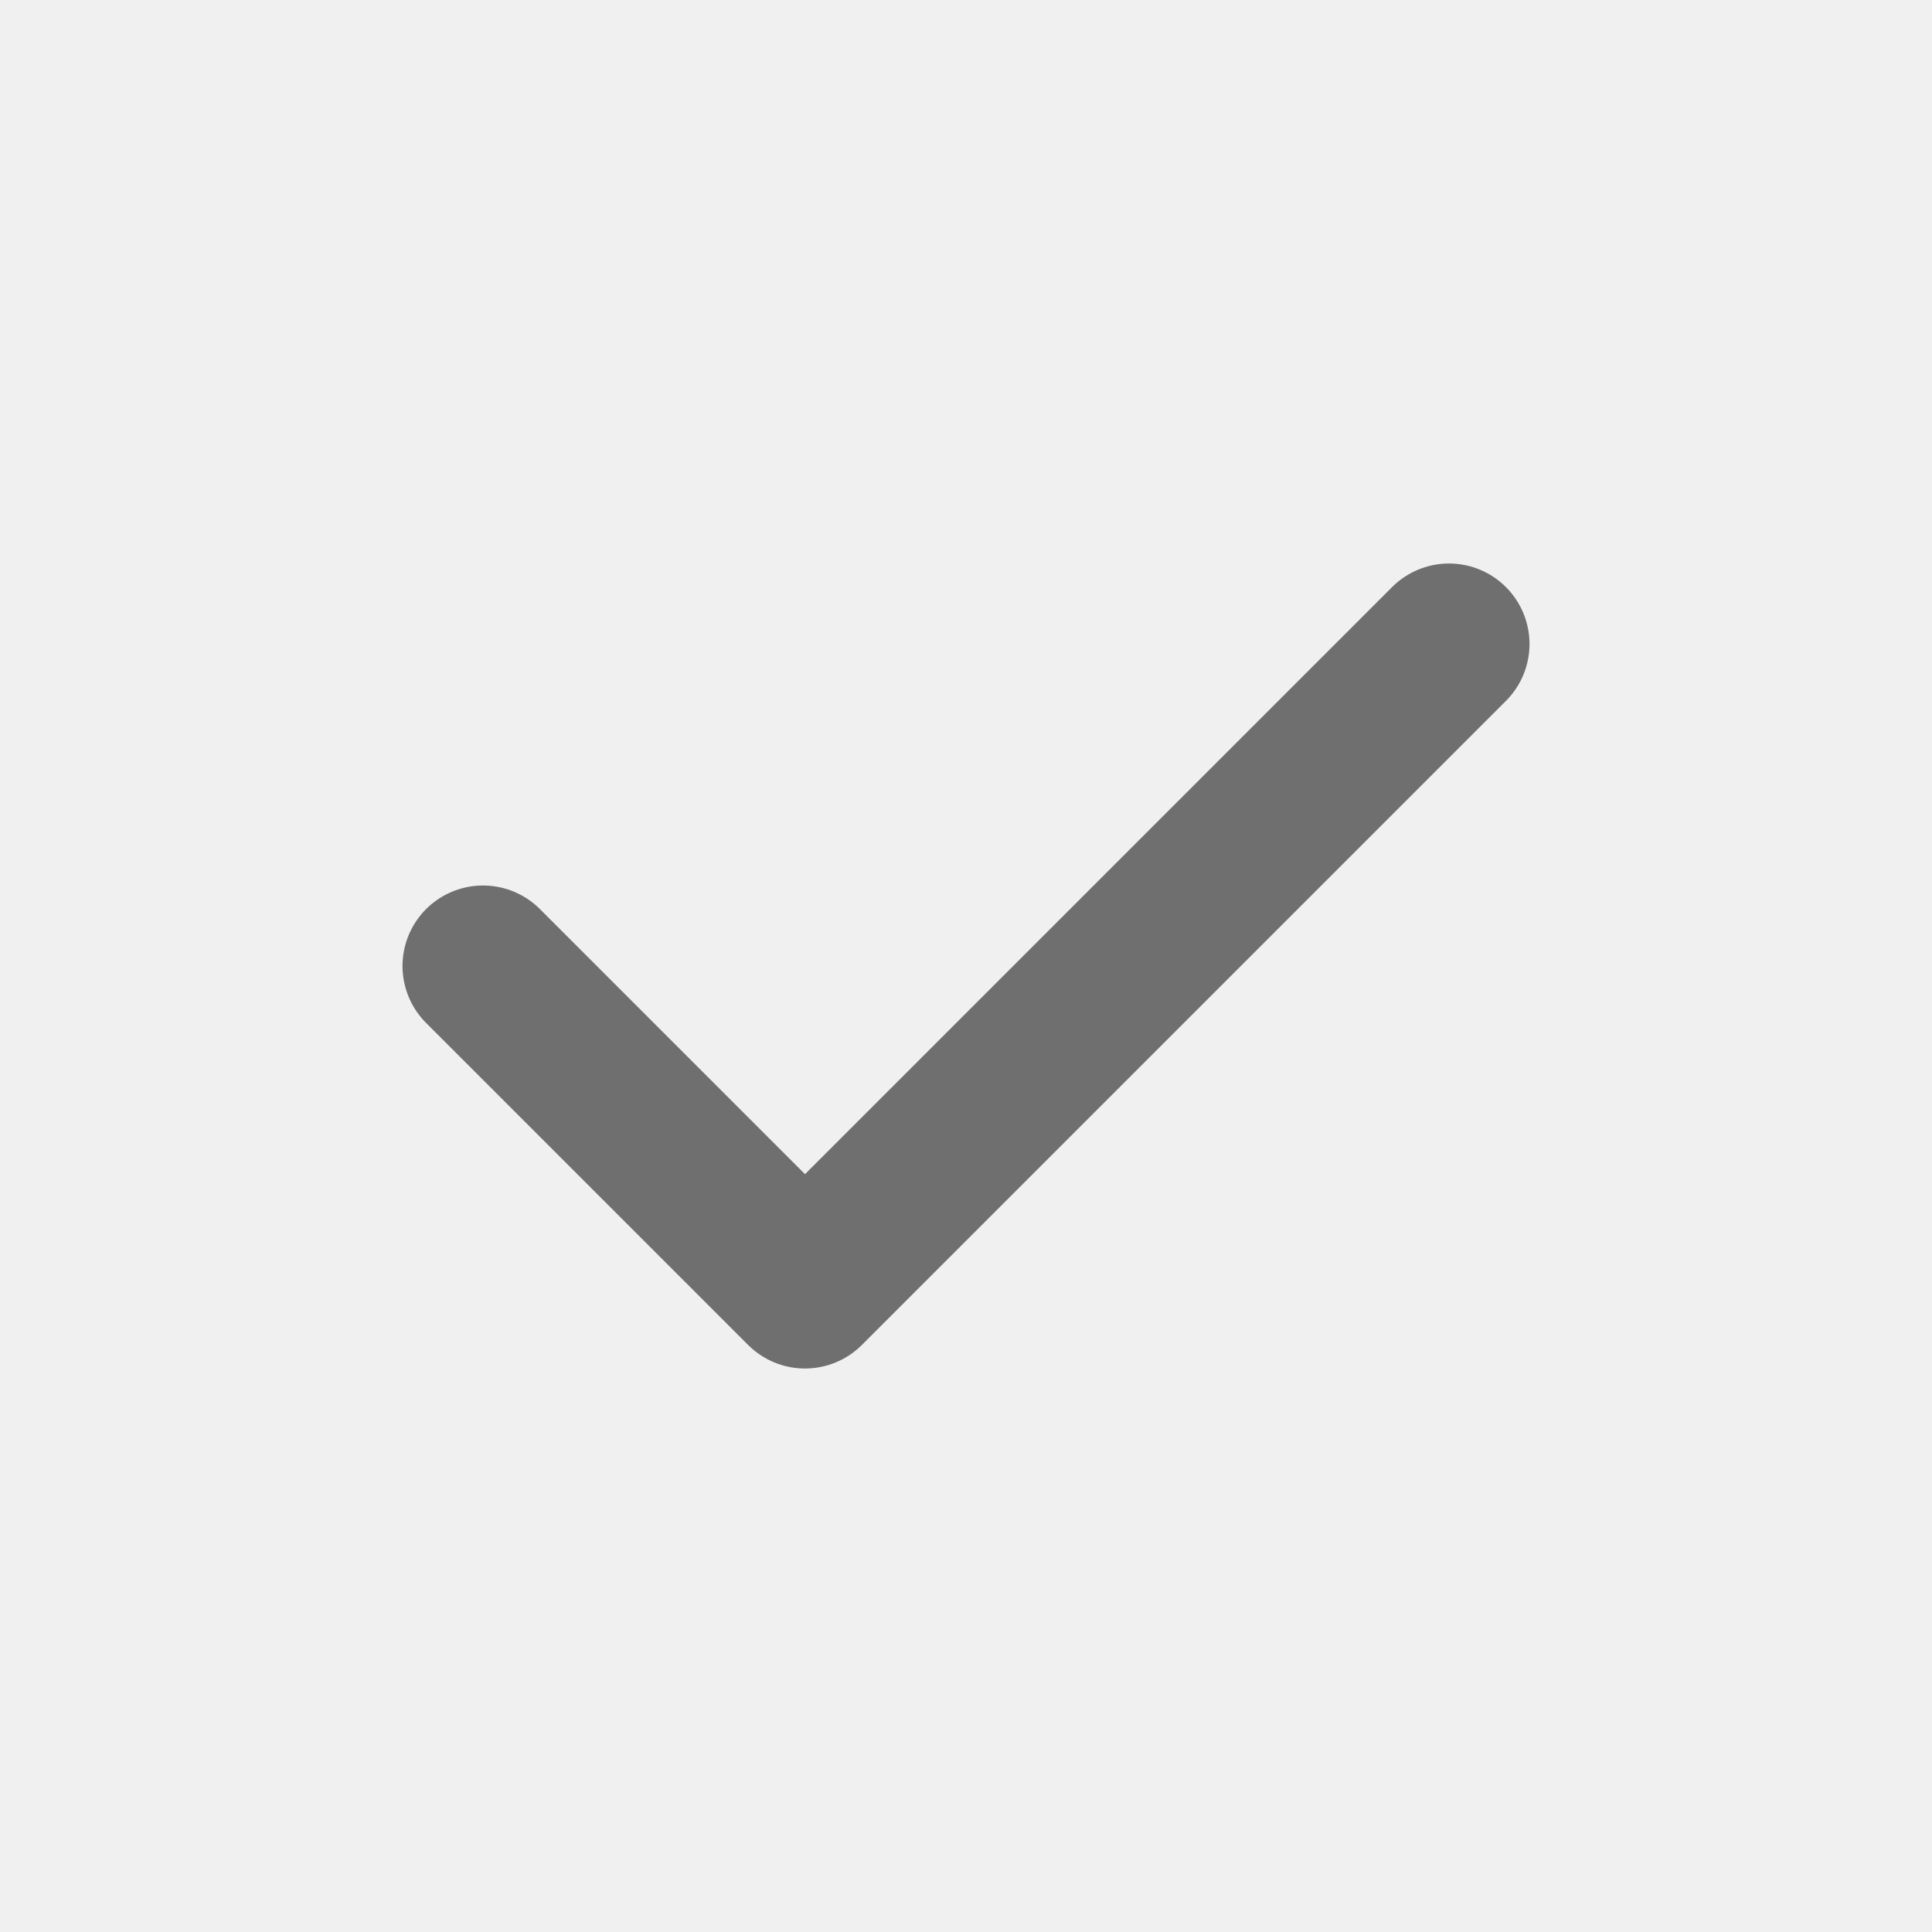
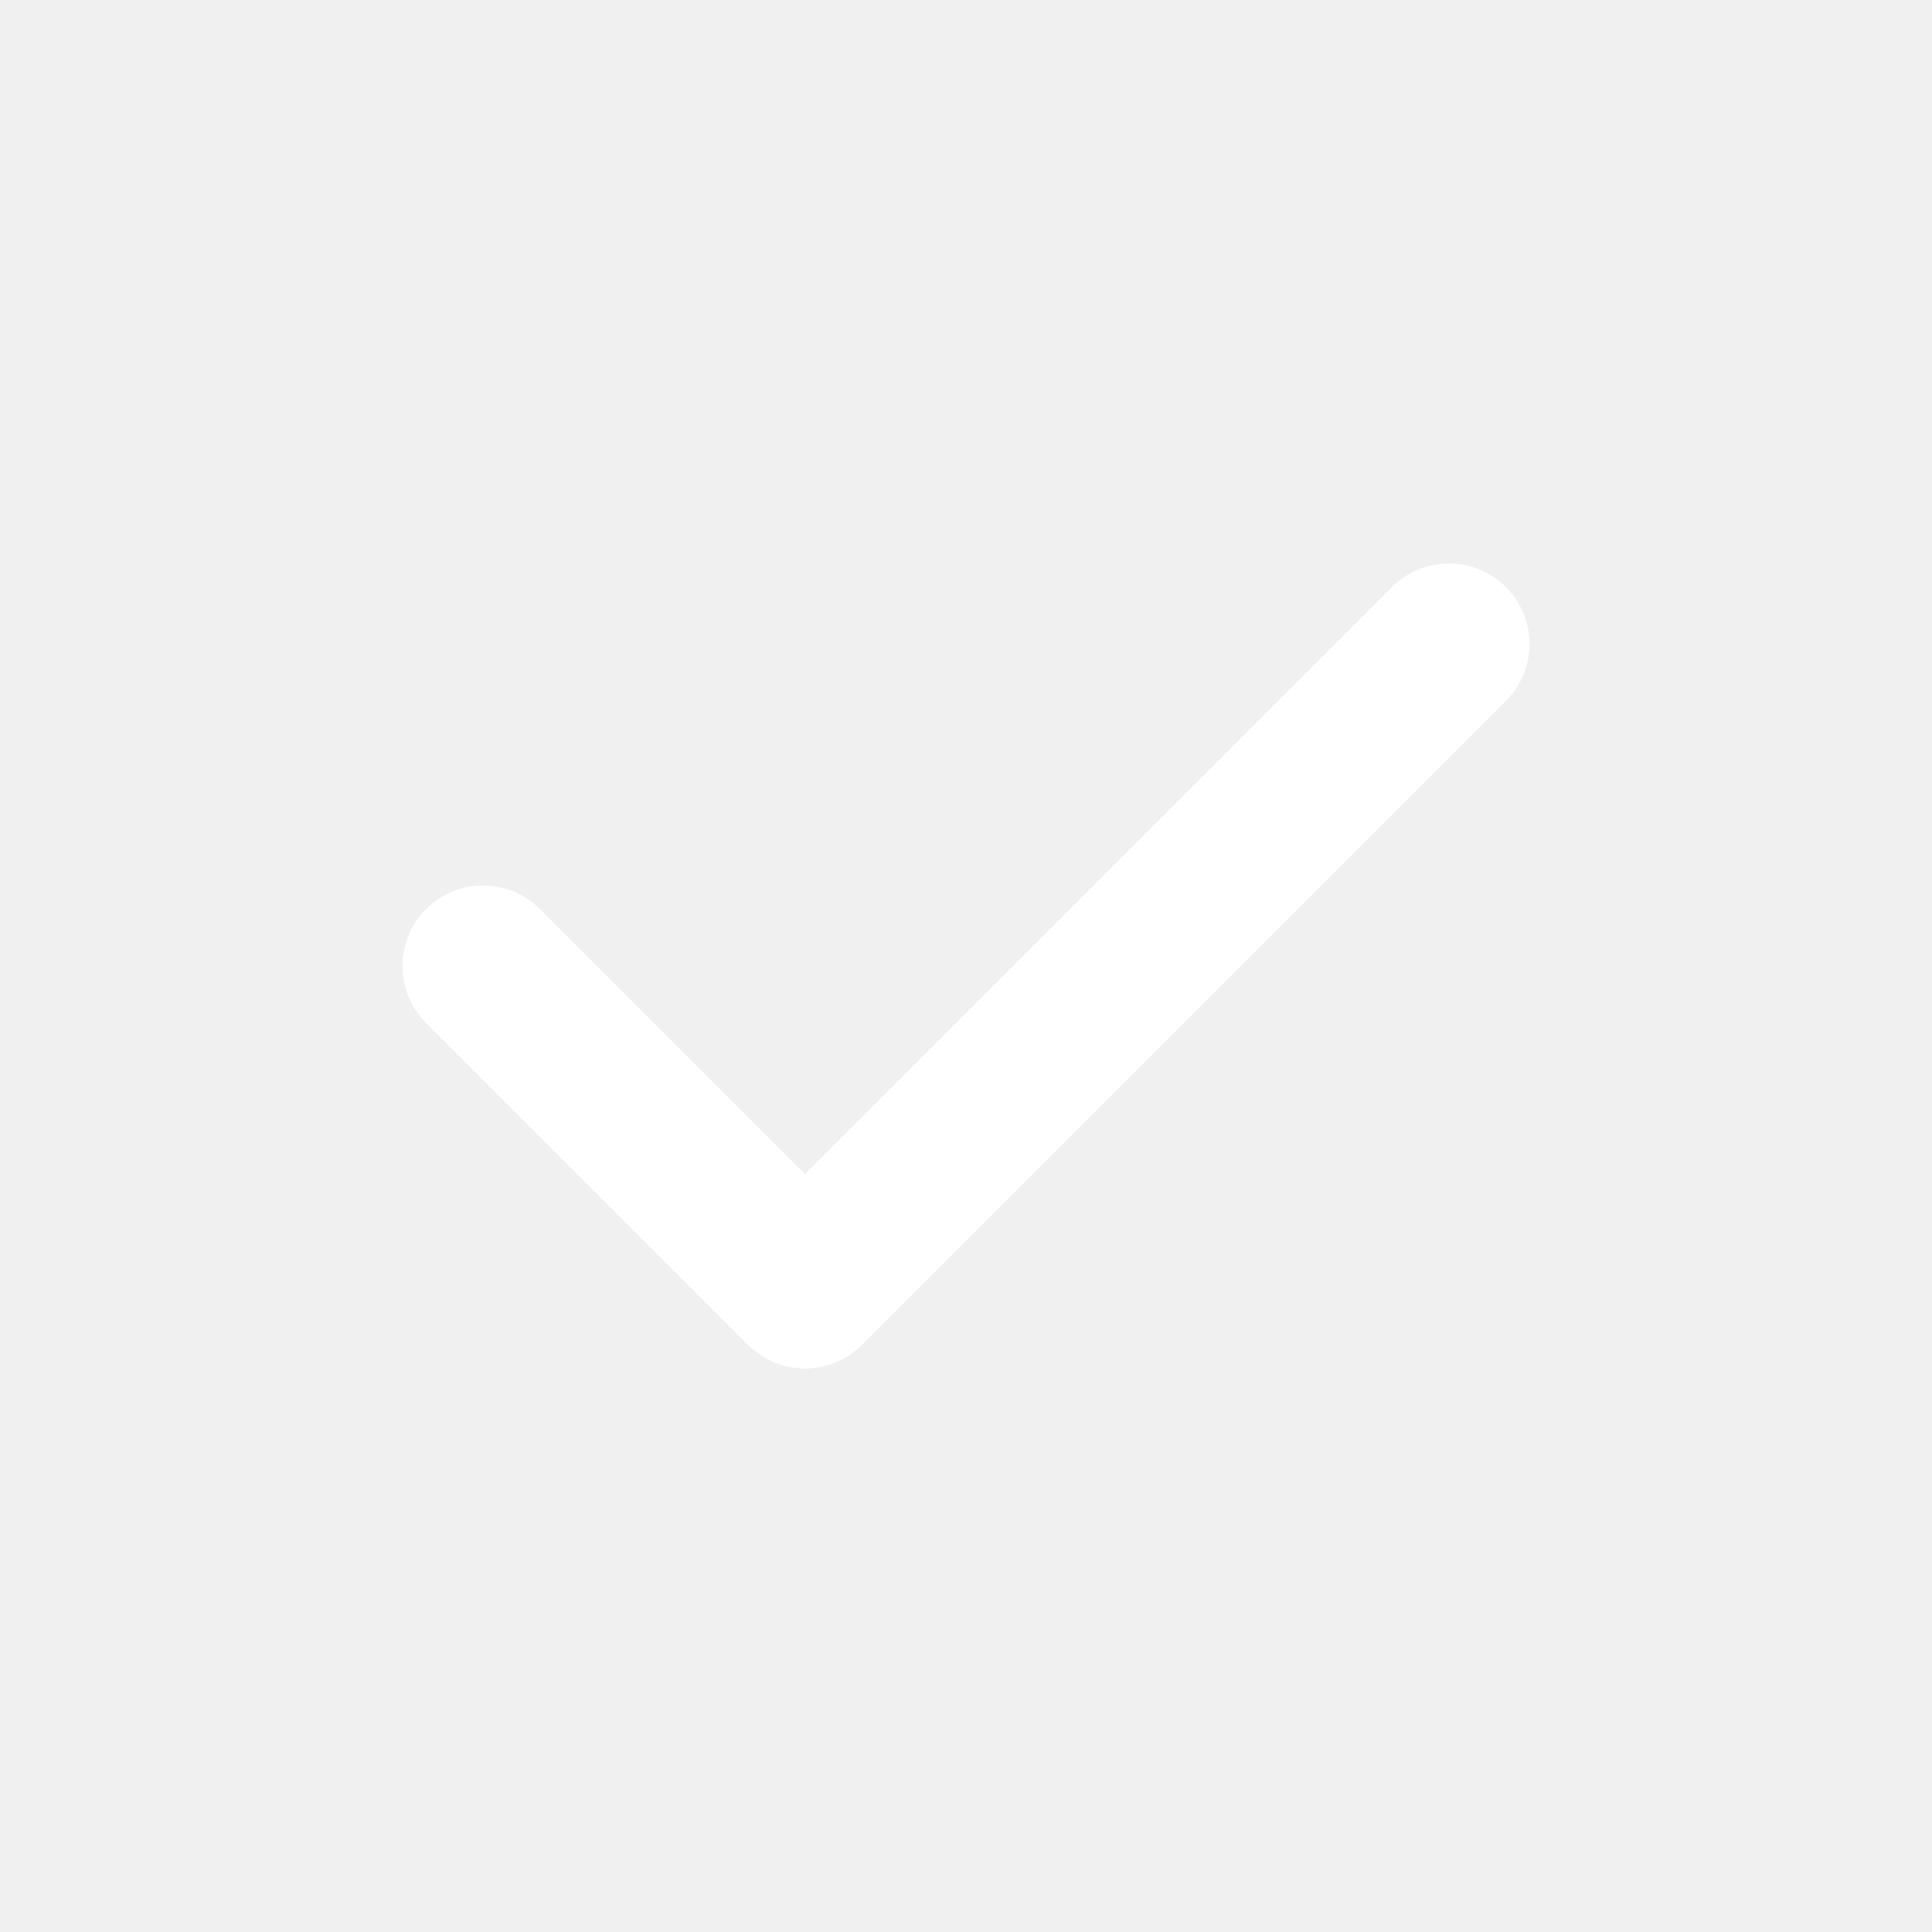
<svg xmlns="http://www.w3.org/2000/svg" width="24" height="24" viewBox="0 0 24 24" fill="none">
-   <path d="M18 8L10 16L6 12" stroke="#6F6F6F" stroke-width="2" stroke-linecap="round" stroke-linejoin="round" />
+   <path d="M18 8L10 16L6 12" stroke="#FFFFFF" stroke-width="2" stroke-linecap="round" stroke-linejoin="round" />
</svg>
